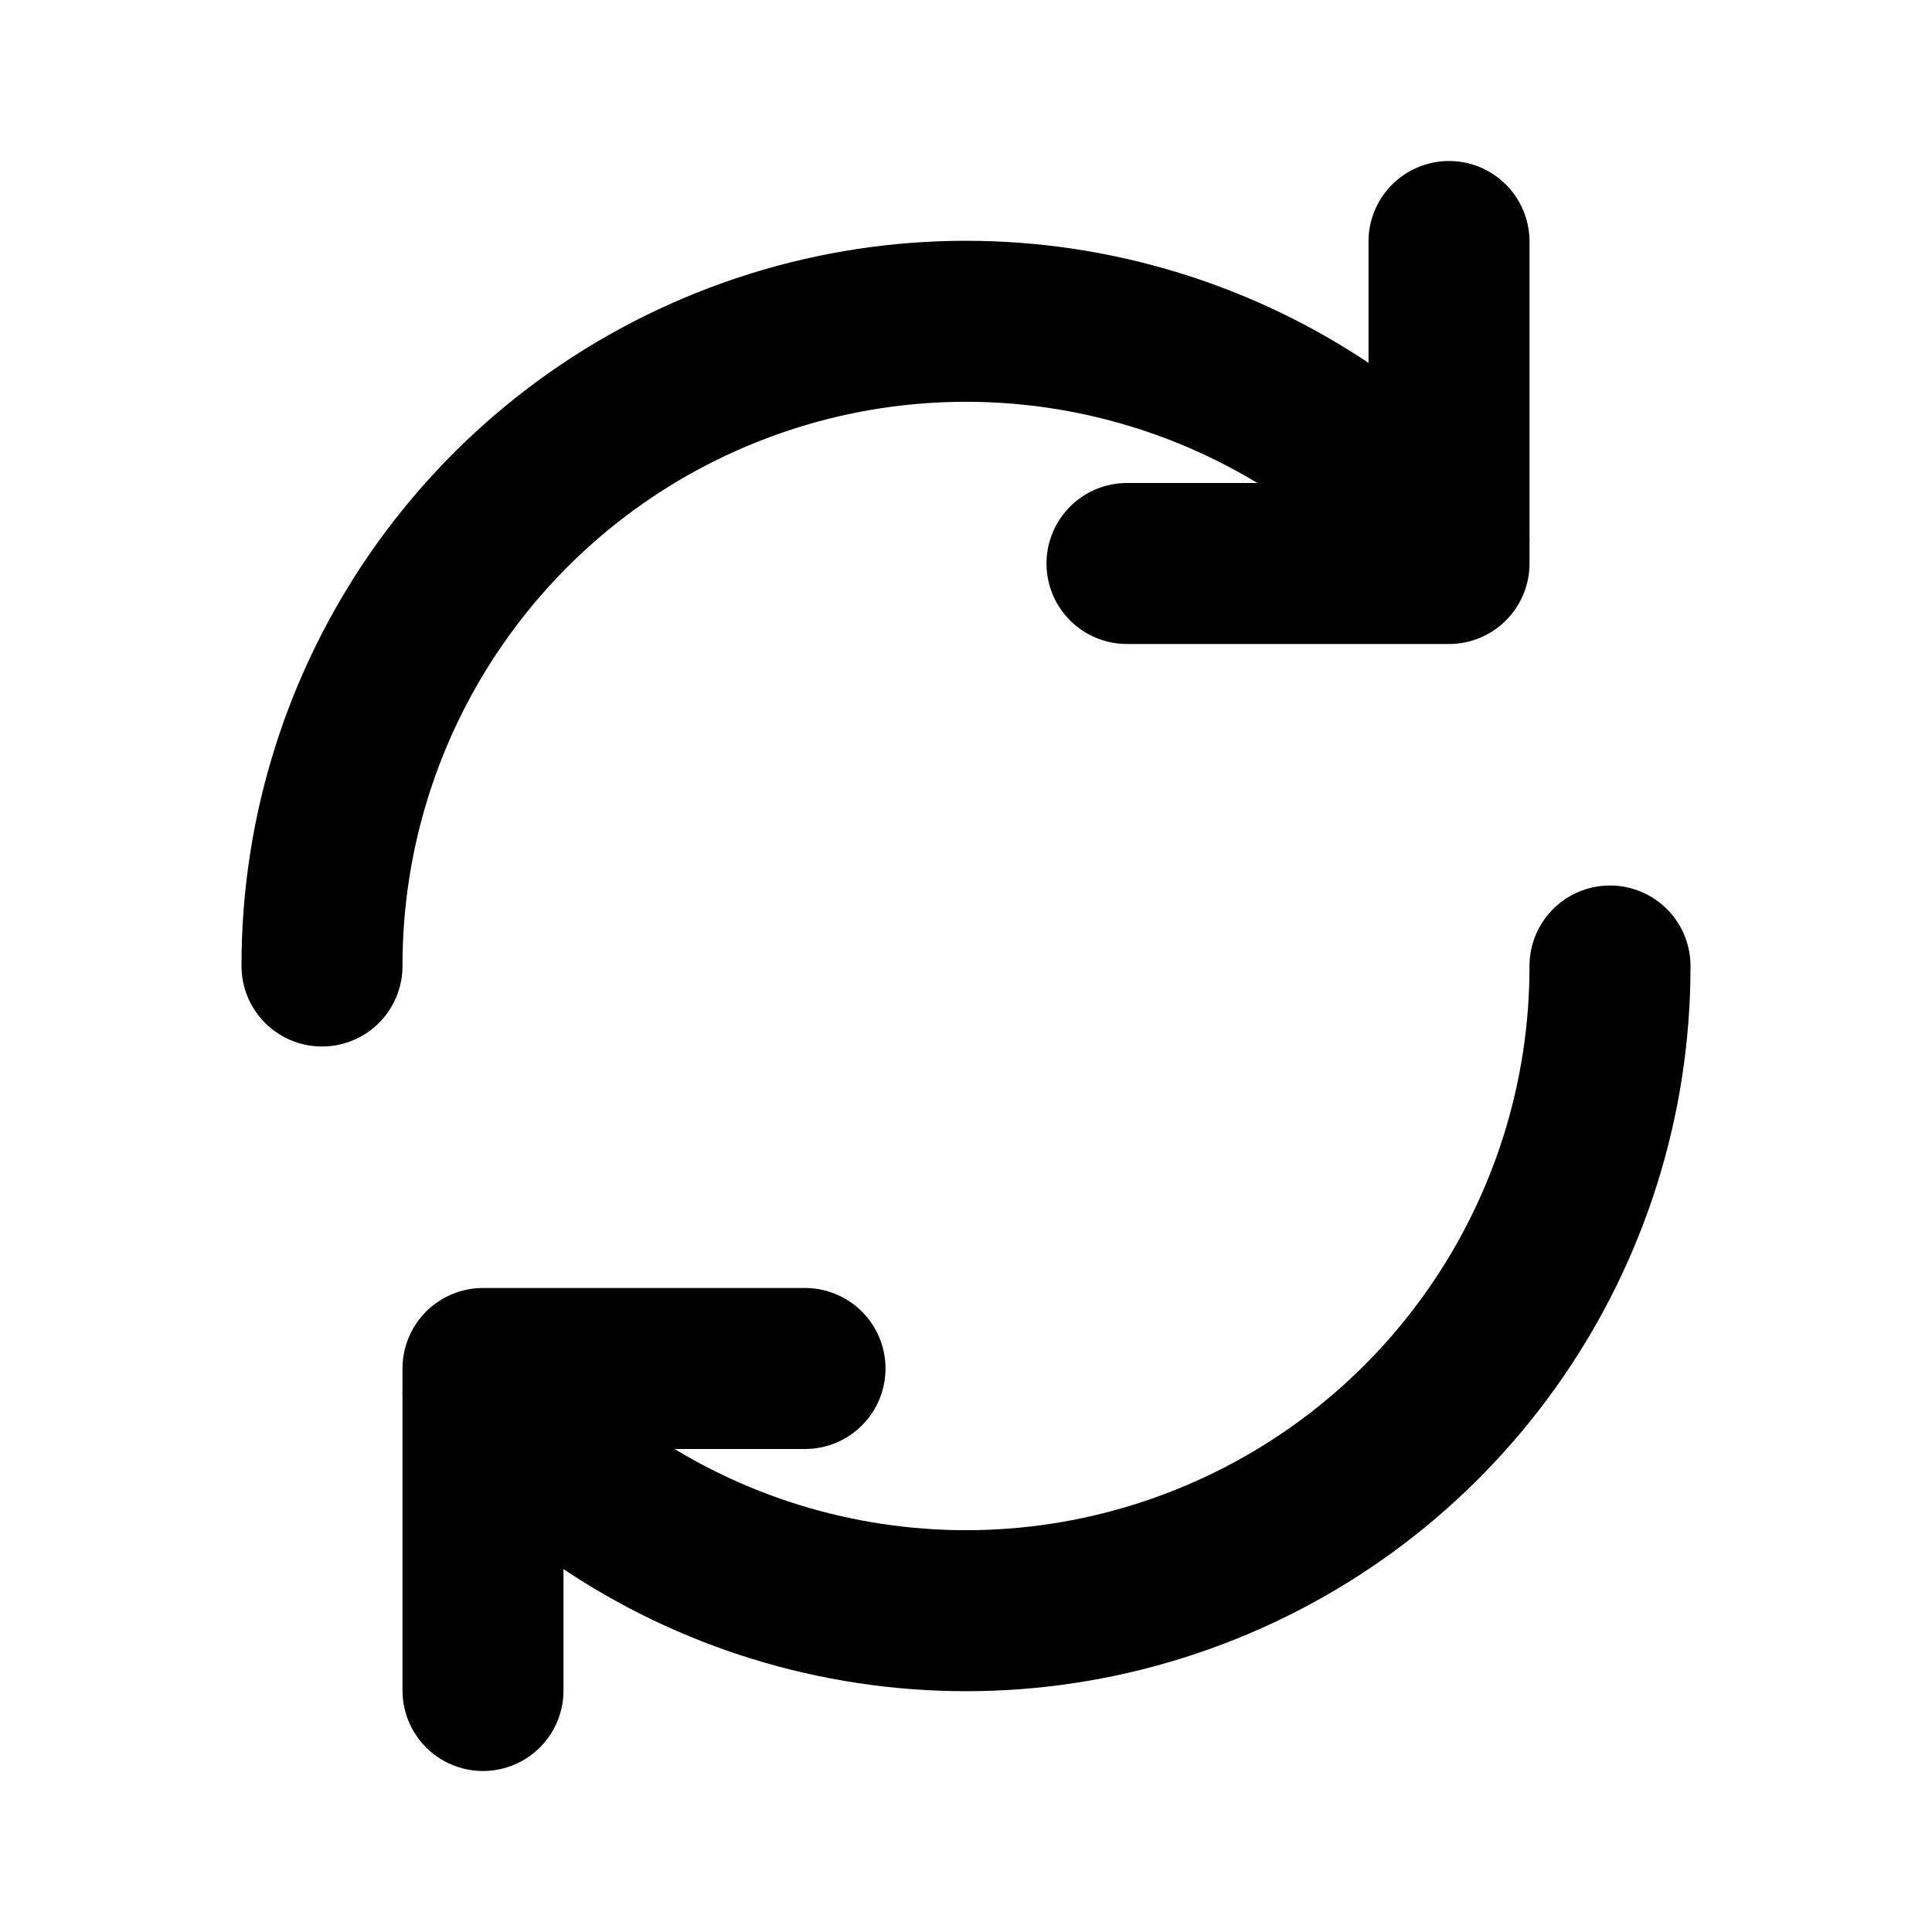
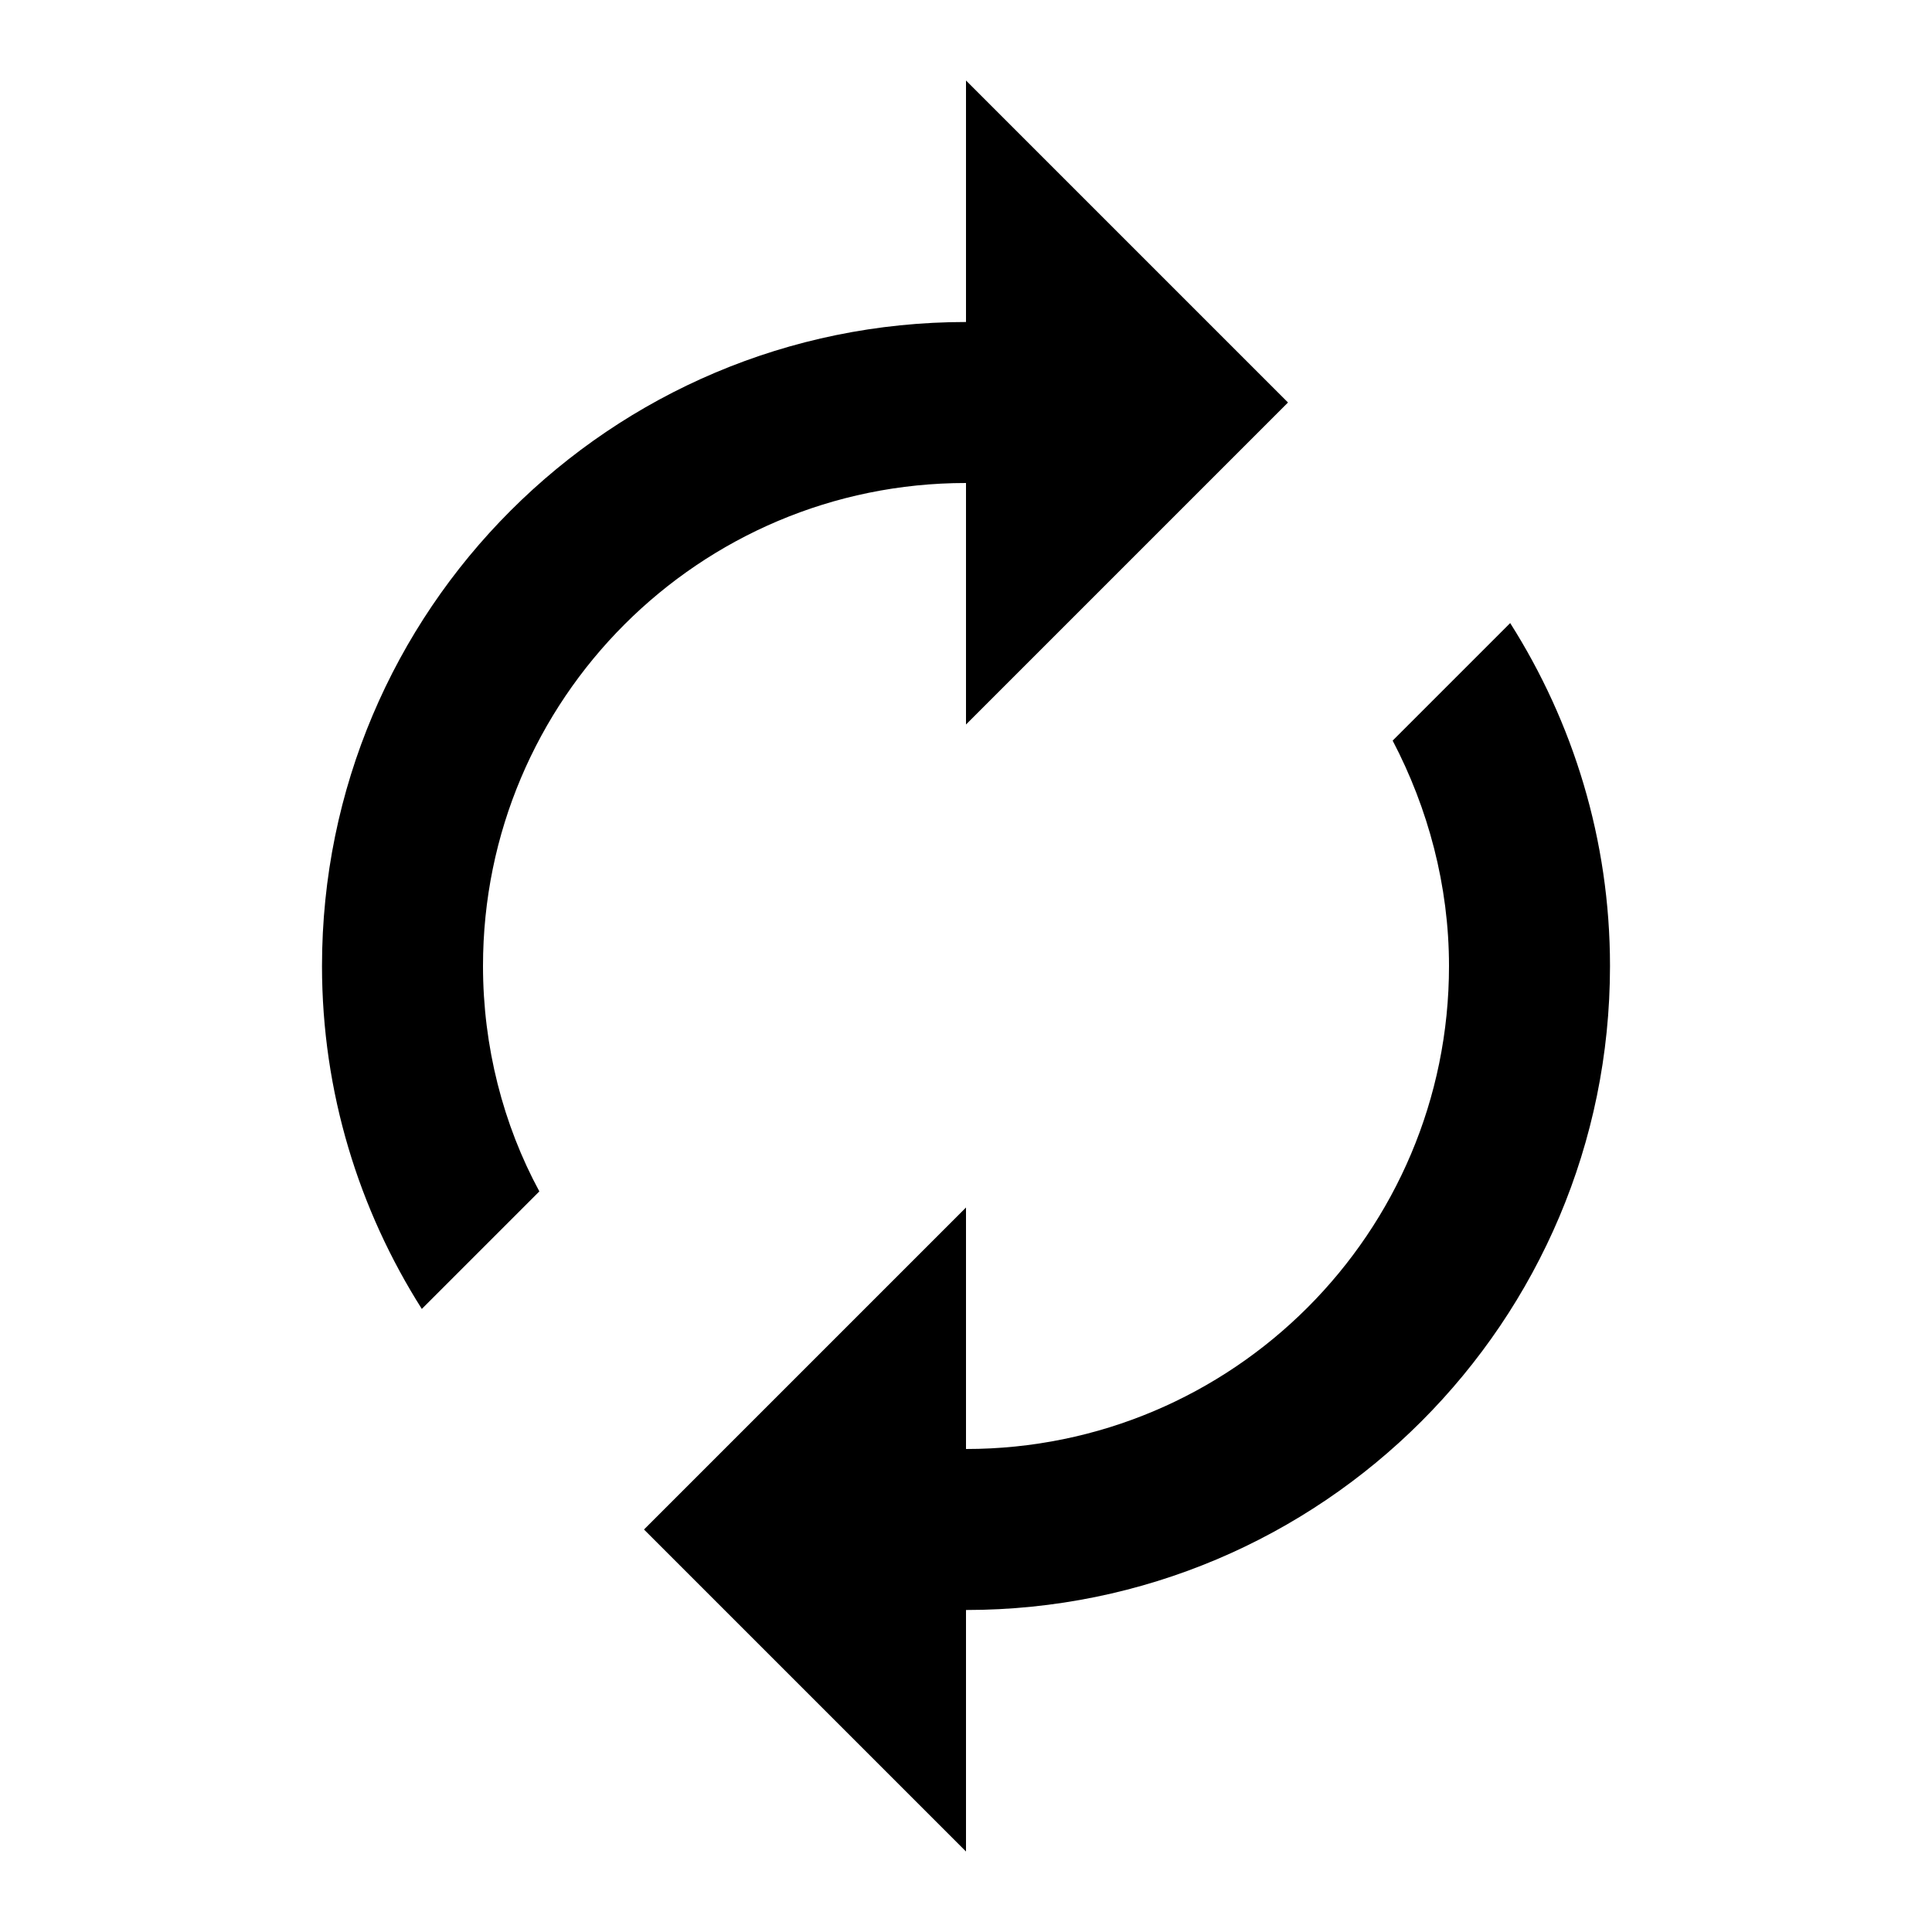
- <svg xmlns="http://www.w3.org/2000/svg" viewBox="0 0 24 24" fill="none" stroke="#000" stroke-width="2" stroke-linecap="round" stroke-linejoin="round">
-   <path d="M20 12a8 8 0 0 1-14 5.3" />
-   <path d="M4 12a8 8 0 0 1 14-5.3" />
-   <path d="M18 3v4h-4" />
-   <path d="M6 21v-4h4" />
+ <svg xmlns="http://www.w3.org/2000/svg" viewBox="0 0 24 24">
+   <path d="M12,6V9L16,5L12,1V4A8,8 0 0,0 4,12C4,13.57 4.46,15.03 5.24,16.26L6.7,14.8C6.25,13.97 6,13 6,12A6,6 0 0,1 12,6M18.76,7.74L17.3,9.2C17.74,10.04 18,11 18,12A6,6 0 0,1 12,18V15L8,19L12,23V20A8,8 0 0,0 20,12C20,10.43 19.54,8.97 18.76,7.74Z" />
</svg>
